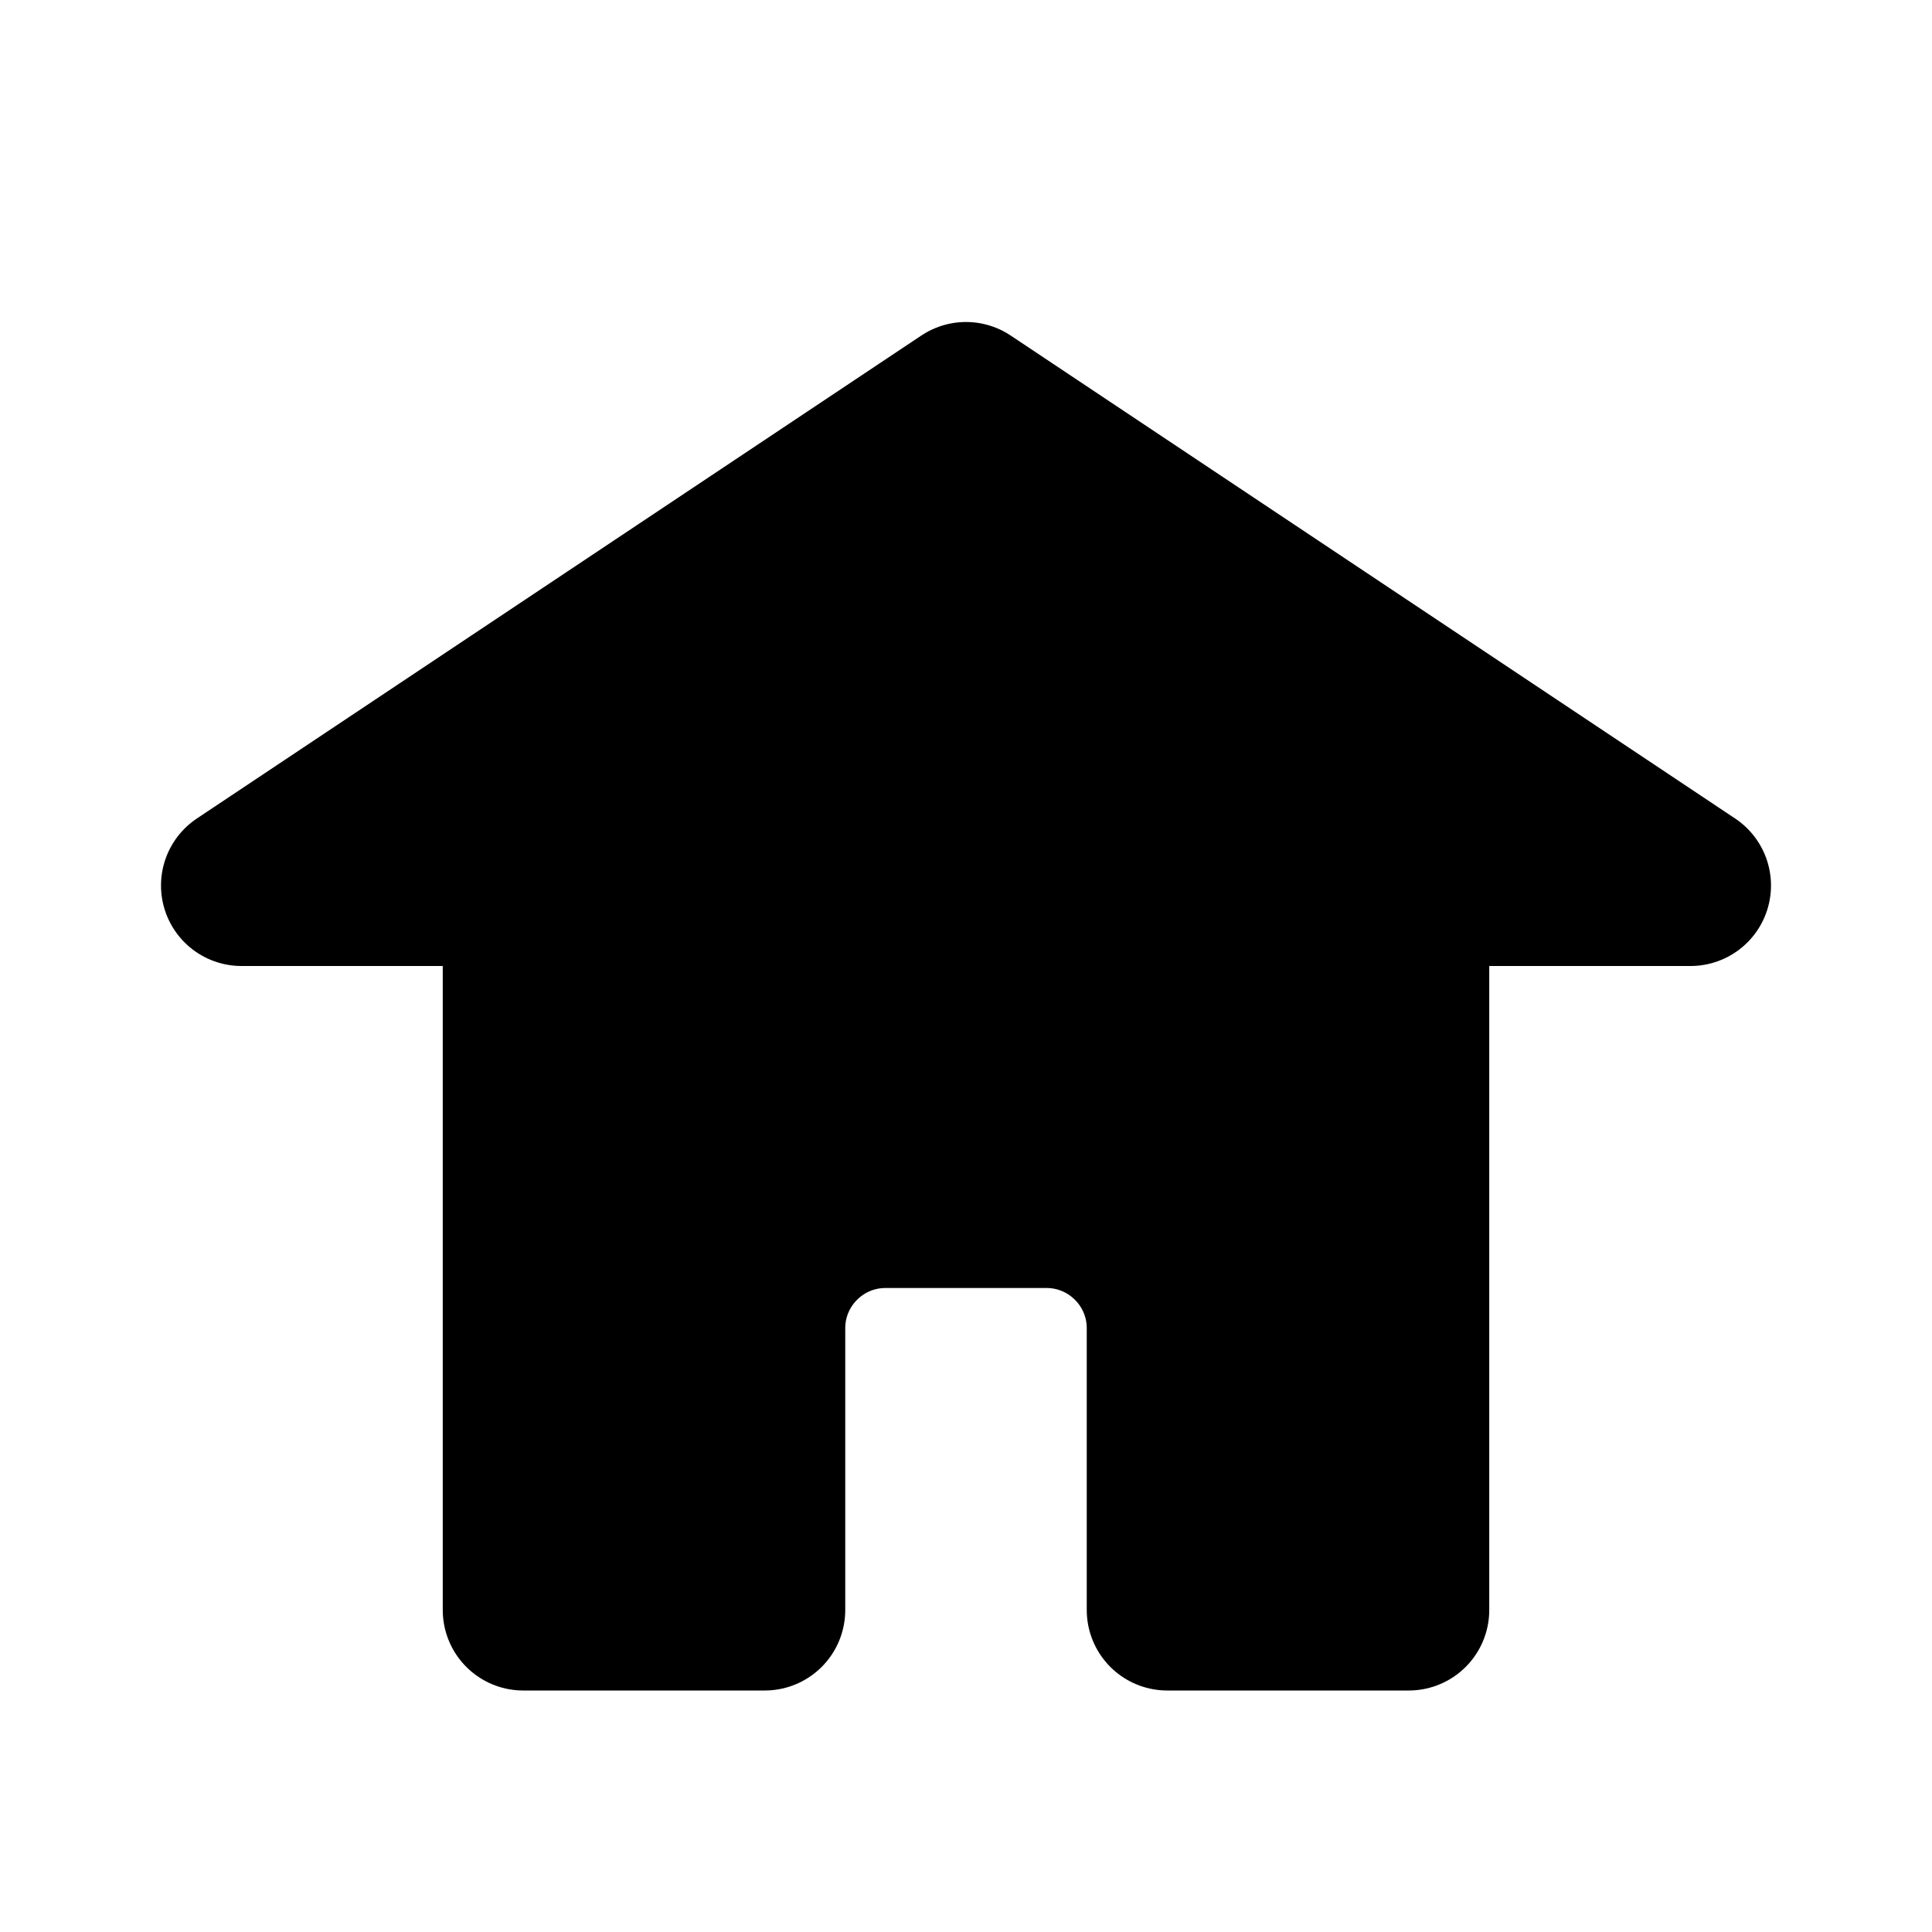
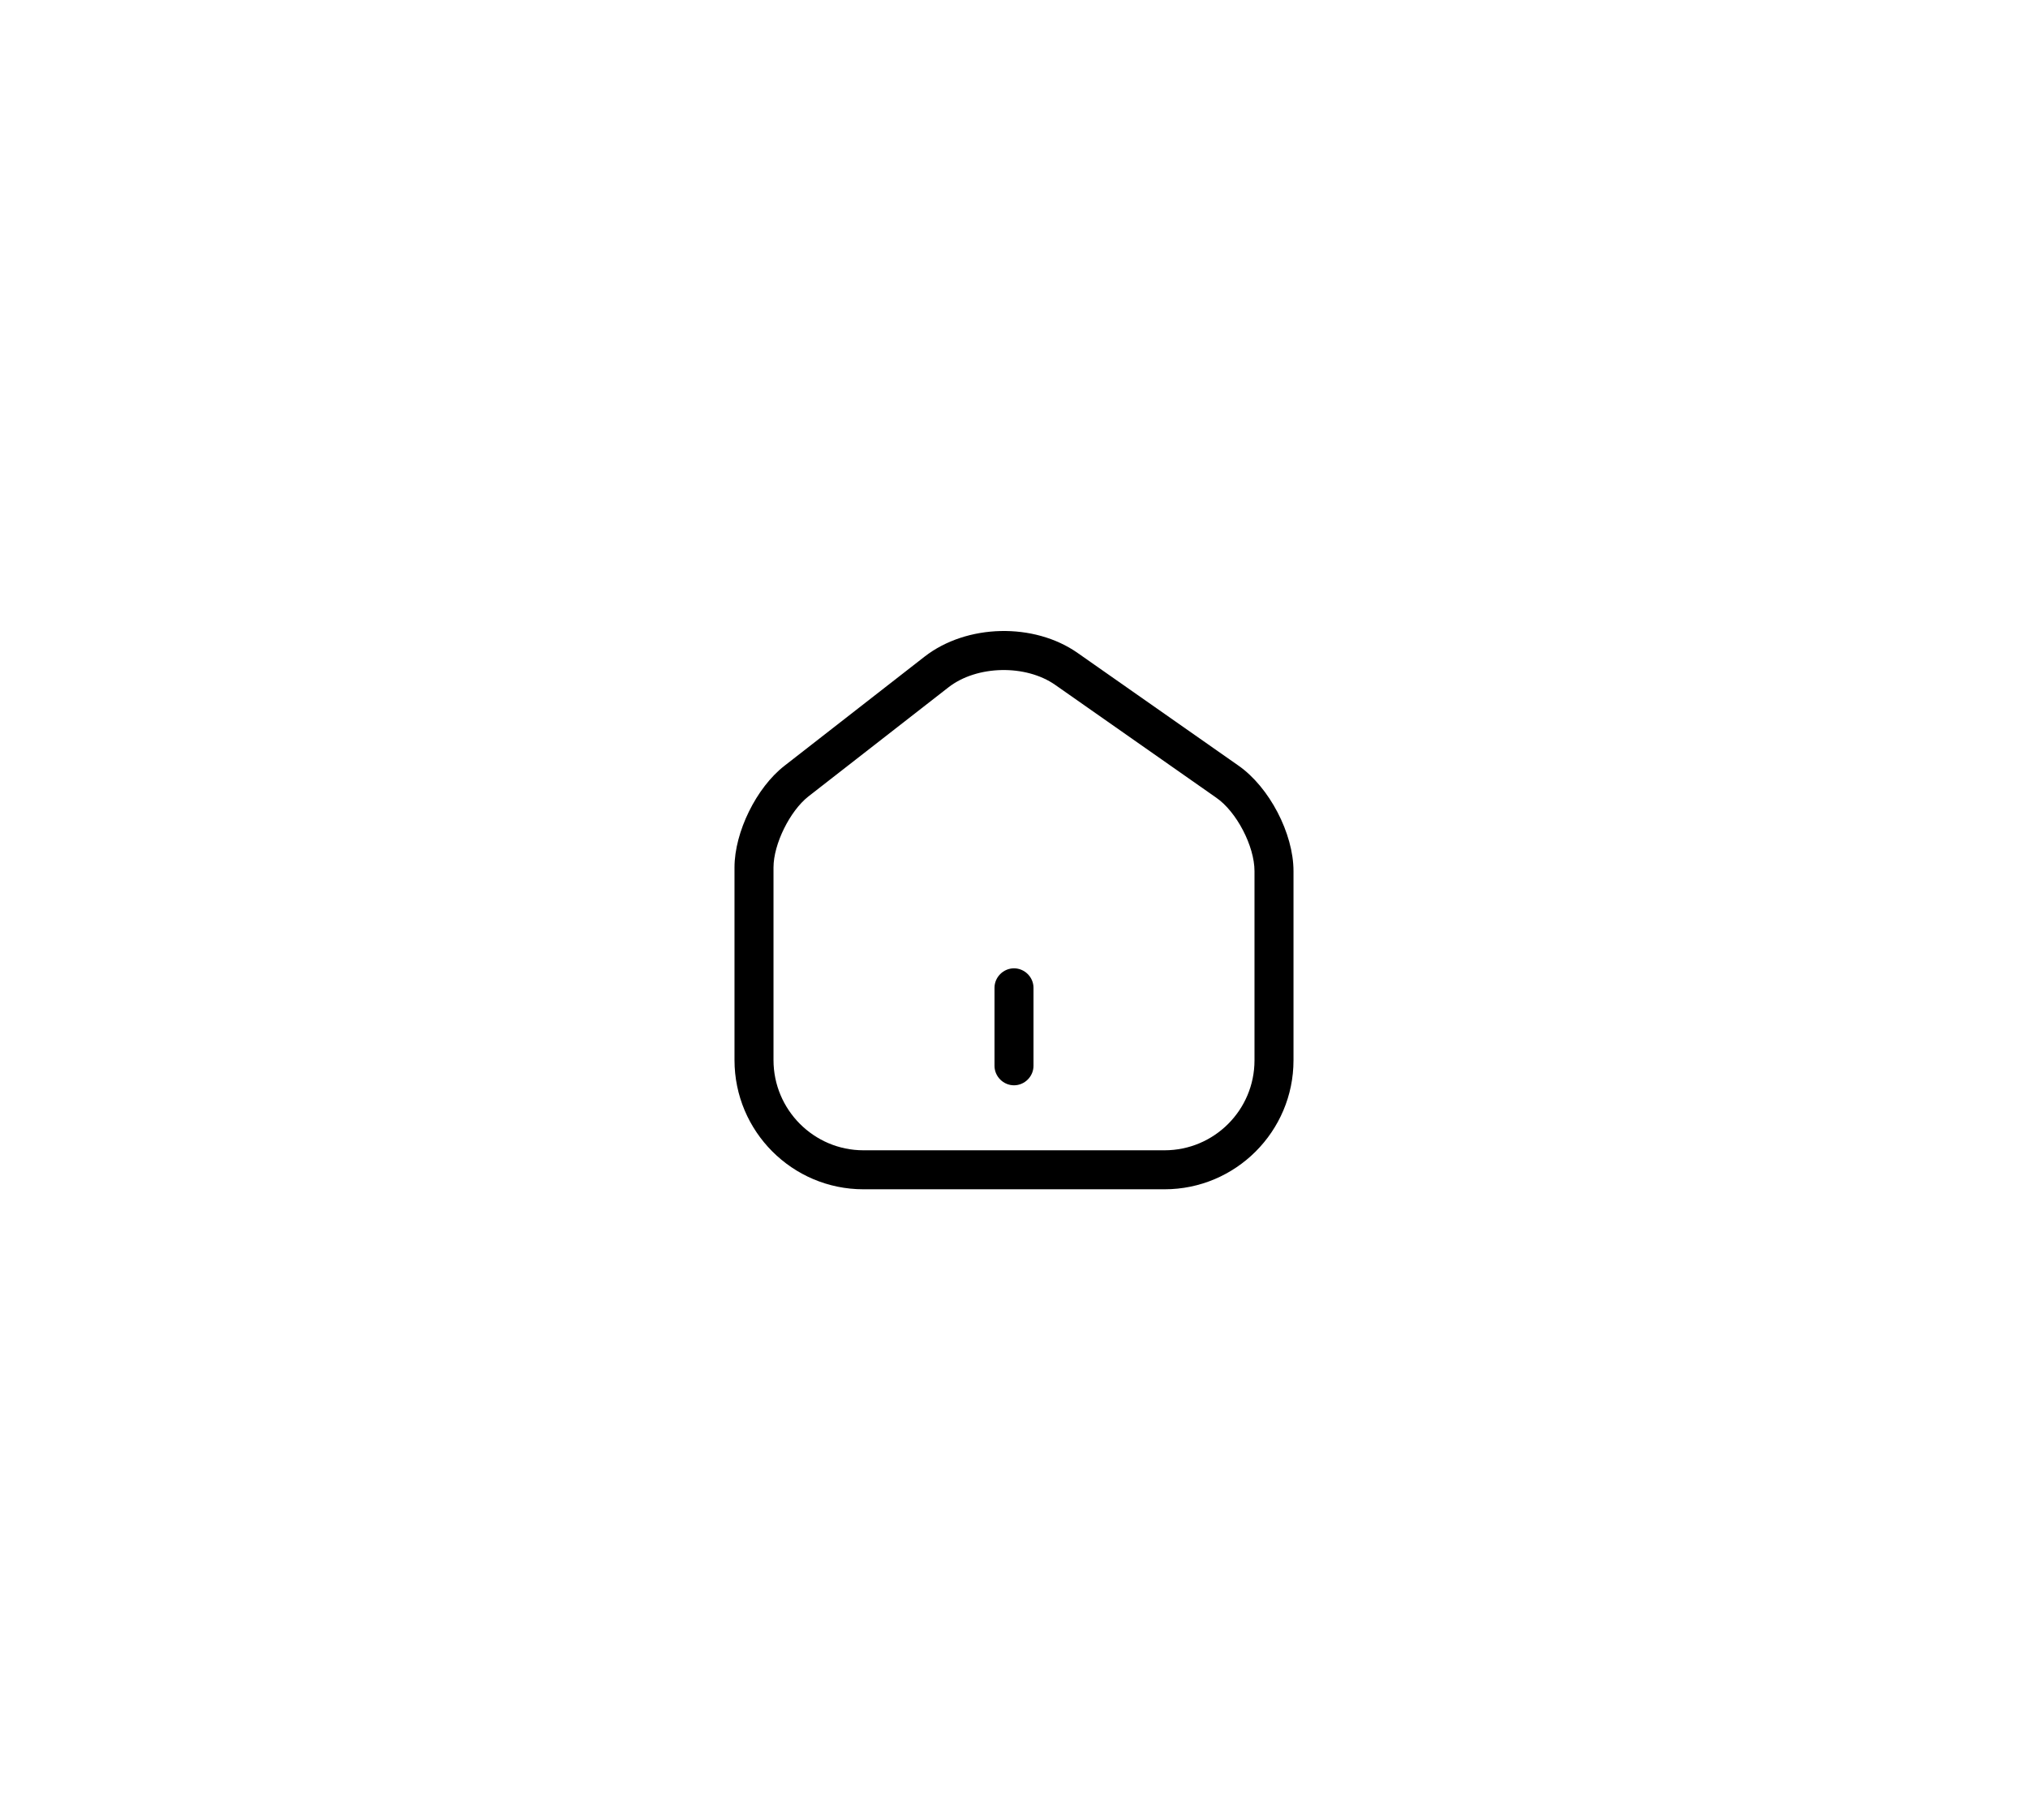
- <svg xmlns="http://www.w3.org/2000/svg" width="800px" height="800px" viewBox="0 0 24 24" fill="none">
-   <path d="M6.5 20V11H3L12 5L21 11H17.5V20H14.5V16.5C14.5 15.672 13.828 15 13 15H11C10.172 15 9.5 15.672 9.5 16.5V20H6.5Z" fill="#000000" stroke="#000000" stroke-width="2" stroke-linecap="round" stroke-linejoin="round" />
+ <svg xmlns="http://www.w3.org/2000/svg" width="78" height="70" viewBox="0 0 78 70" fill="none">
+   <path d="M44.79 45.75H33.21C30.47 45.75 28.25 43.52 28.25 40.78V33.37C28.25 32.01 29.09 30.3 30.17 29.46L35.56 25.26C37.18 24 39.77 23.94 41.45 25.12L47.63 29.45C48.82 30.28 49.75 32.06 49.75 33.51V40.79C49.75 43.52 47.53 45.75 44.79 45.75ZM36.48 26.44L31.09 30.64C30.38 31.2 29.75 32.47 29.75 33.37V40.78C29.75 42.69 31.3 44.25 33.21 44.25H44.79C46.7 44.25 48.25 42.7 48.25 40.79V33.51C48.25 32.55 47.56 31.22 46.77 30.68L40.59 26.35C39.45 25.55 37.57 25.59 36.48 26.44Z" fill="black" />
+   <path d="M39 41.75C38.59 41.75 38.25 41.41 38.25 41V38C38.25 37.59 38.59 37.25 39 37.25C39.41 37.25 39.75 37.59 39.75 38V41C39.75 41.41 39.41 41.75 39 41.75Z" fill="black" />
</svg>
